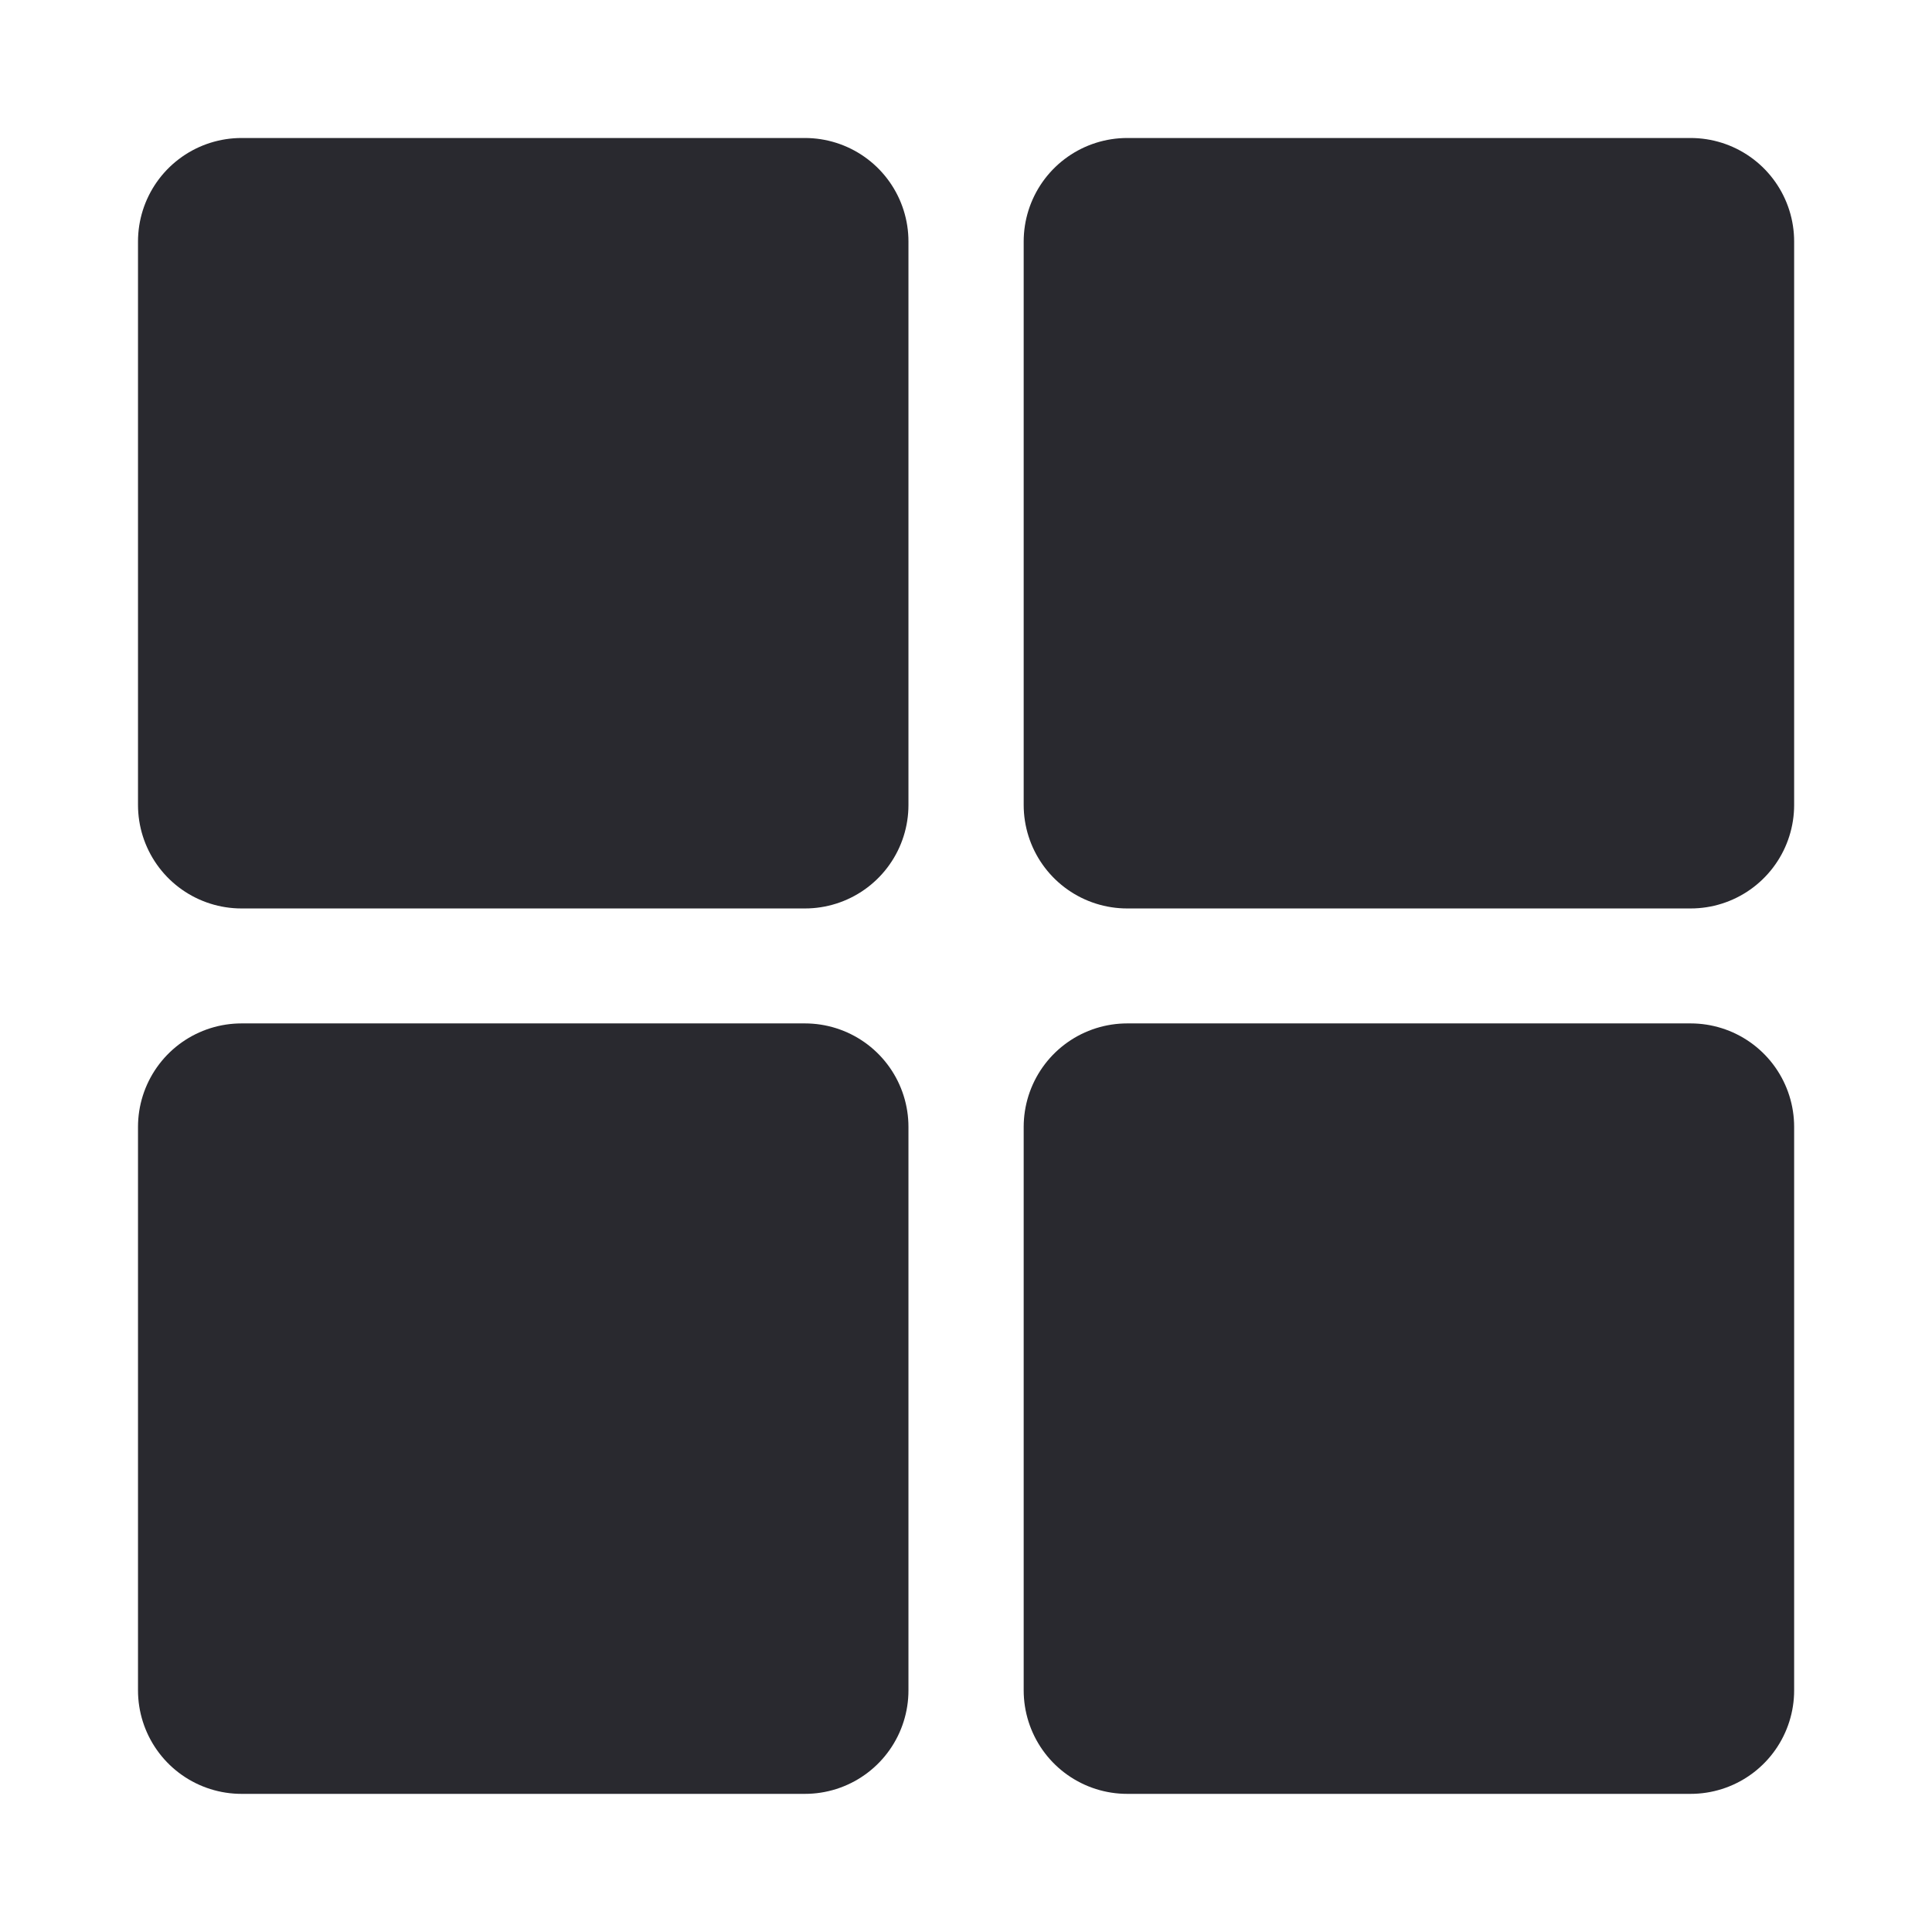
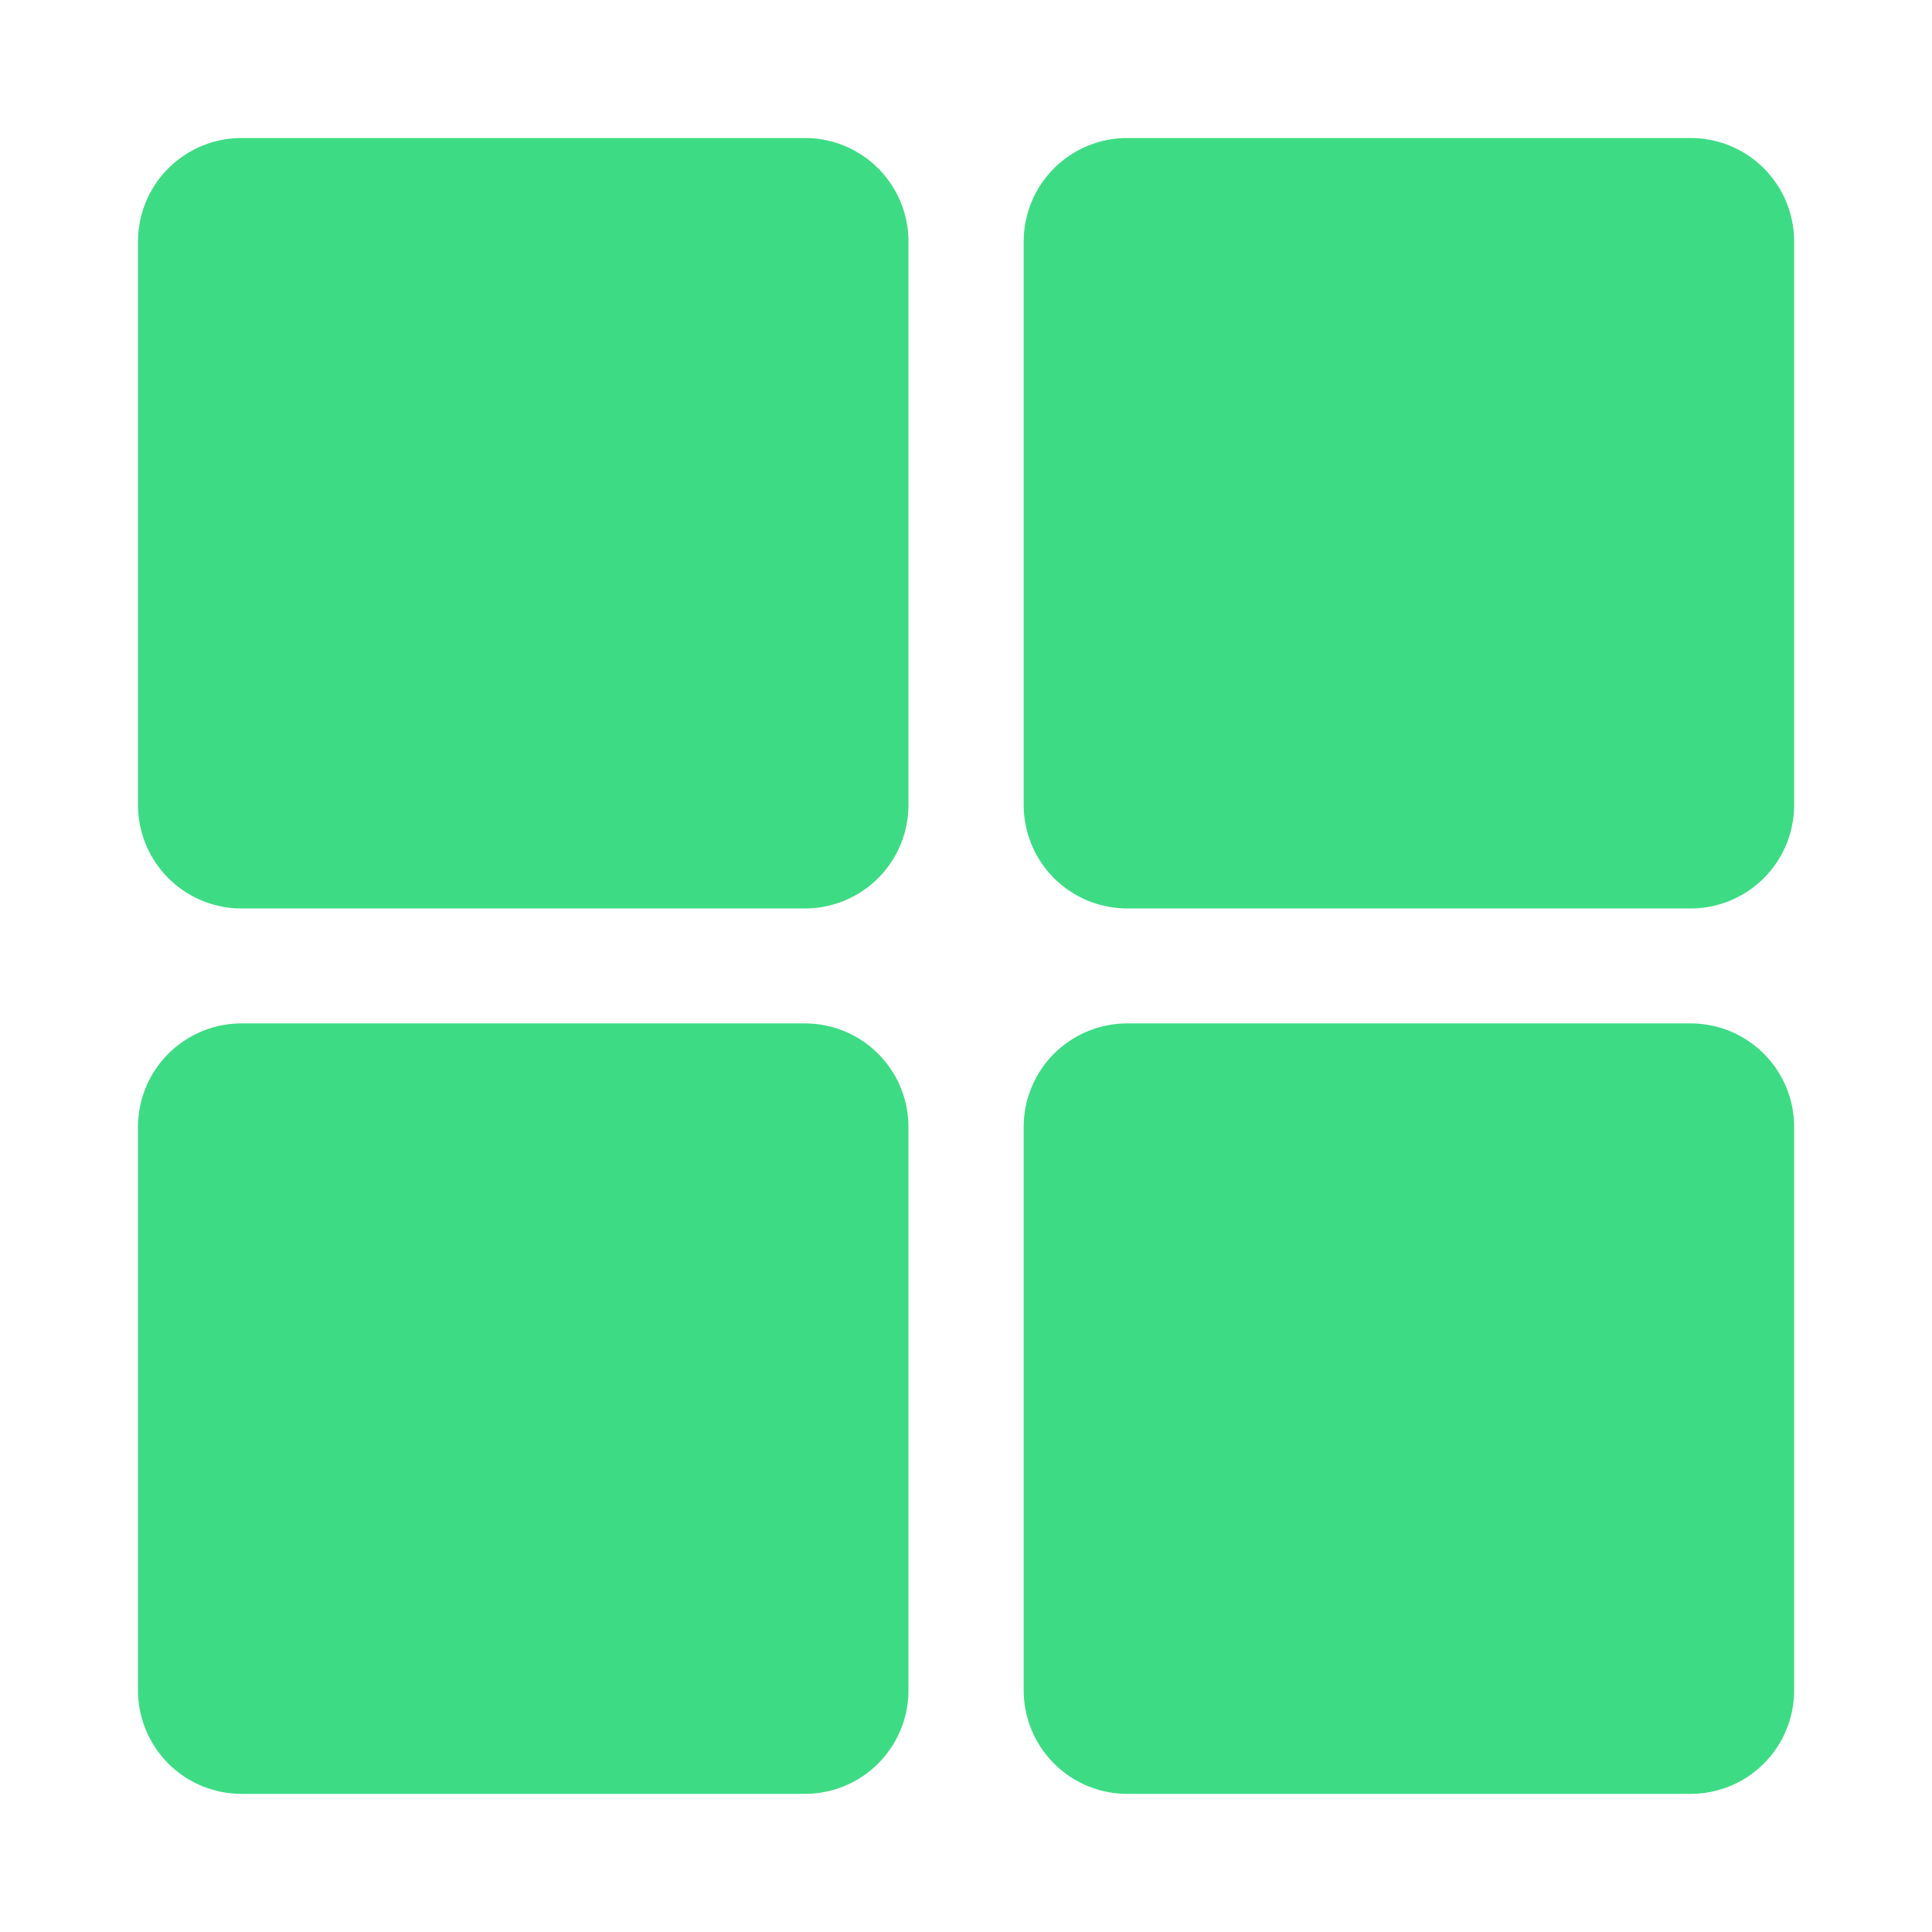
<svg xmlns="http://www.w3.org/2000/svg" width="14" height="14" viewBox="0 0 14 14" fill="none">
-   <path d="M5.833 1.75H1.75V5.833H5.833V1.75Z" fill="#29292F" stroke="#29292F" stroke-width="1.5" stroke-linecap="round" stroke-linejoin="round" />
-   <path d="M12.251 1.75H8.168V5.833H12.251V1.75Z" fill="#29292F" stroke="#29292F" stroke-width="1.5" stroke-linecap="round" stroke-linejoin="round" />
-   <path d="M12.251 8.166H8.168V12.249H12.251V8.166Z" fill="#29292F" stroke="#29292F" stroke-width="1.5" stroke-linecap="round" stroke-linejoin="round" />
-   <path d="M5.833 8.166H1.75V12.249H5.833V8.166Z" fill="#29292F" stroke="#29292F" stroke-width="1.5" stroke-linecap="round" stroke-linejoin="round" />
+   <path d="M5.833 1.75H1.75V5.833H5.833V1.75Z" fill="#3DDC84" stroke="#3DDC84" stroke-width="1.5" stroke-linecap="round" stroke-linejoin="round" />
+   <path d="M12.251 1.75H8.168V5.833H12.251V1.75Z" fill="#3DDC84" stroke="#3DDC84" stroke-width="1.5" stroke-linecap="round" stroke-linejoin="round" />
+   <path d="M12.251 8.166H8.168V12.249H12.251V8.166Z" fill="#3DDC84" stroke="#3DDC84" stroke-width="1.5" stroke-linecap="round" stroke-linejoin="round" />
+   <path d="M5.833 8.166H1.75V12.249H5.833V8.166Z" fill="#3DDC84" stroke="#3DDC84" stroke-width="1.5" stroke-linecap="round" stroke-linejoin="round" />
</svg>
